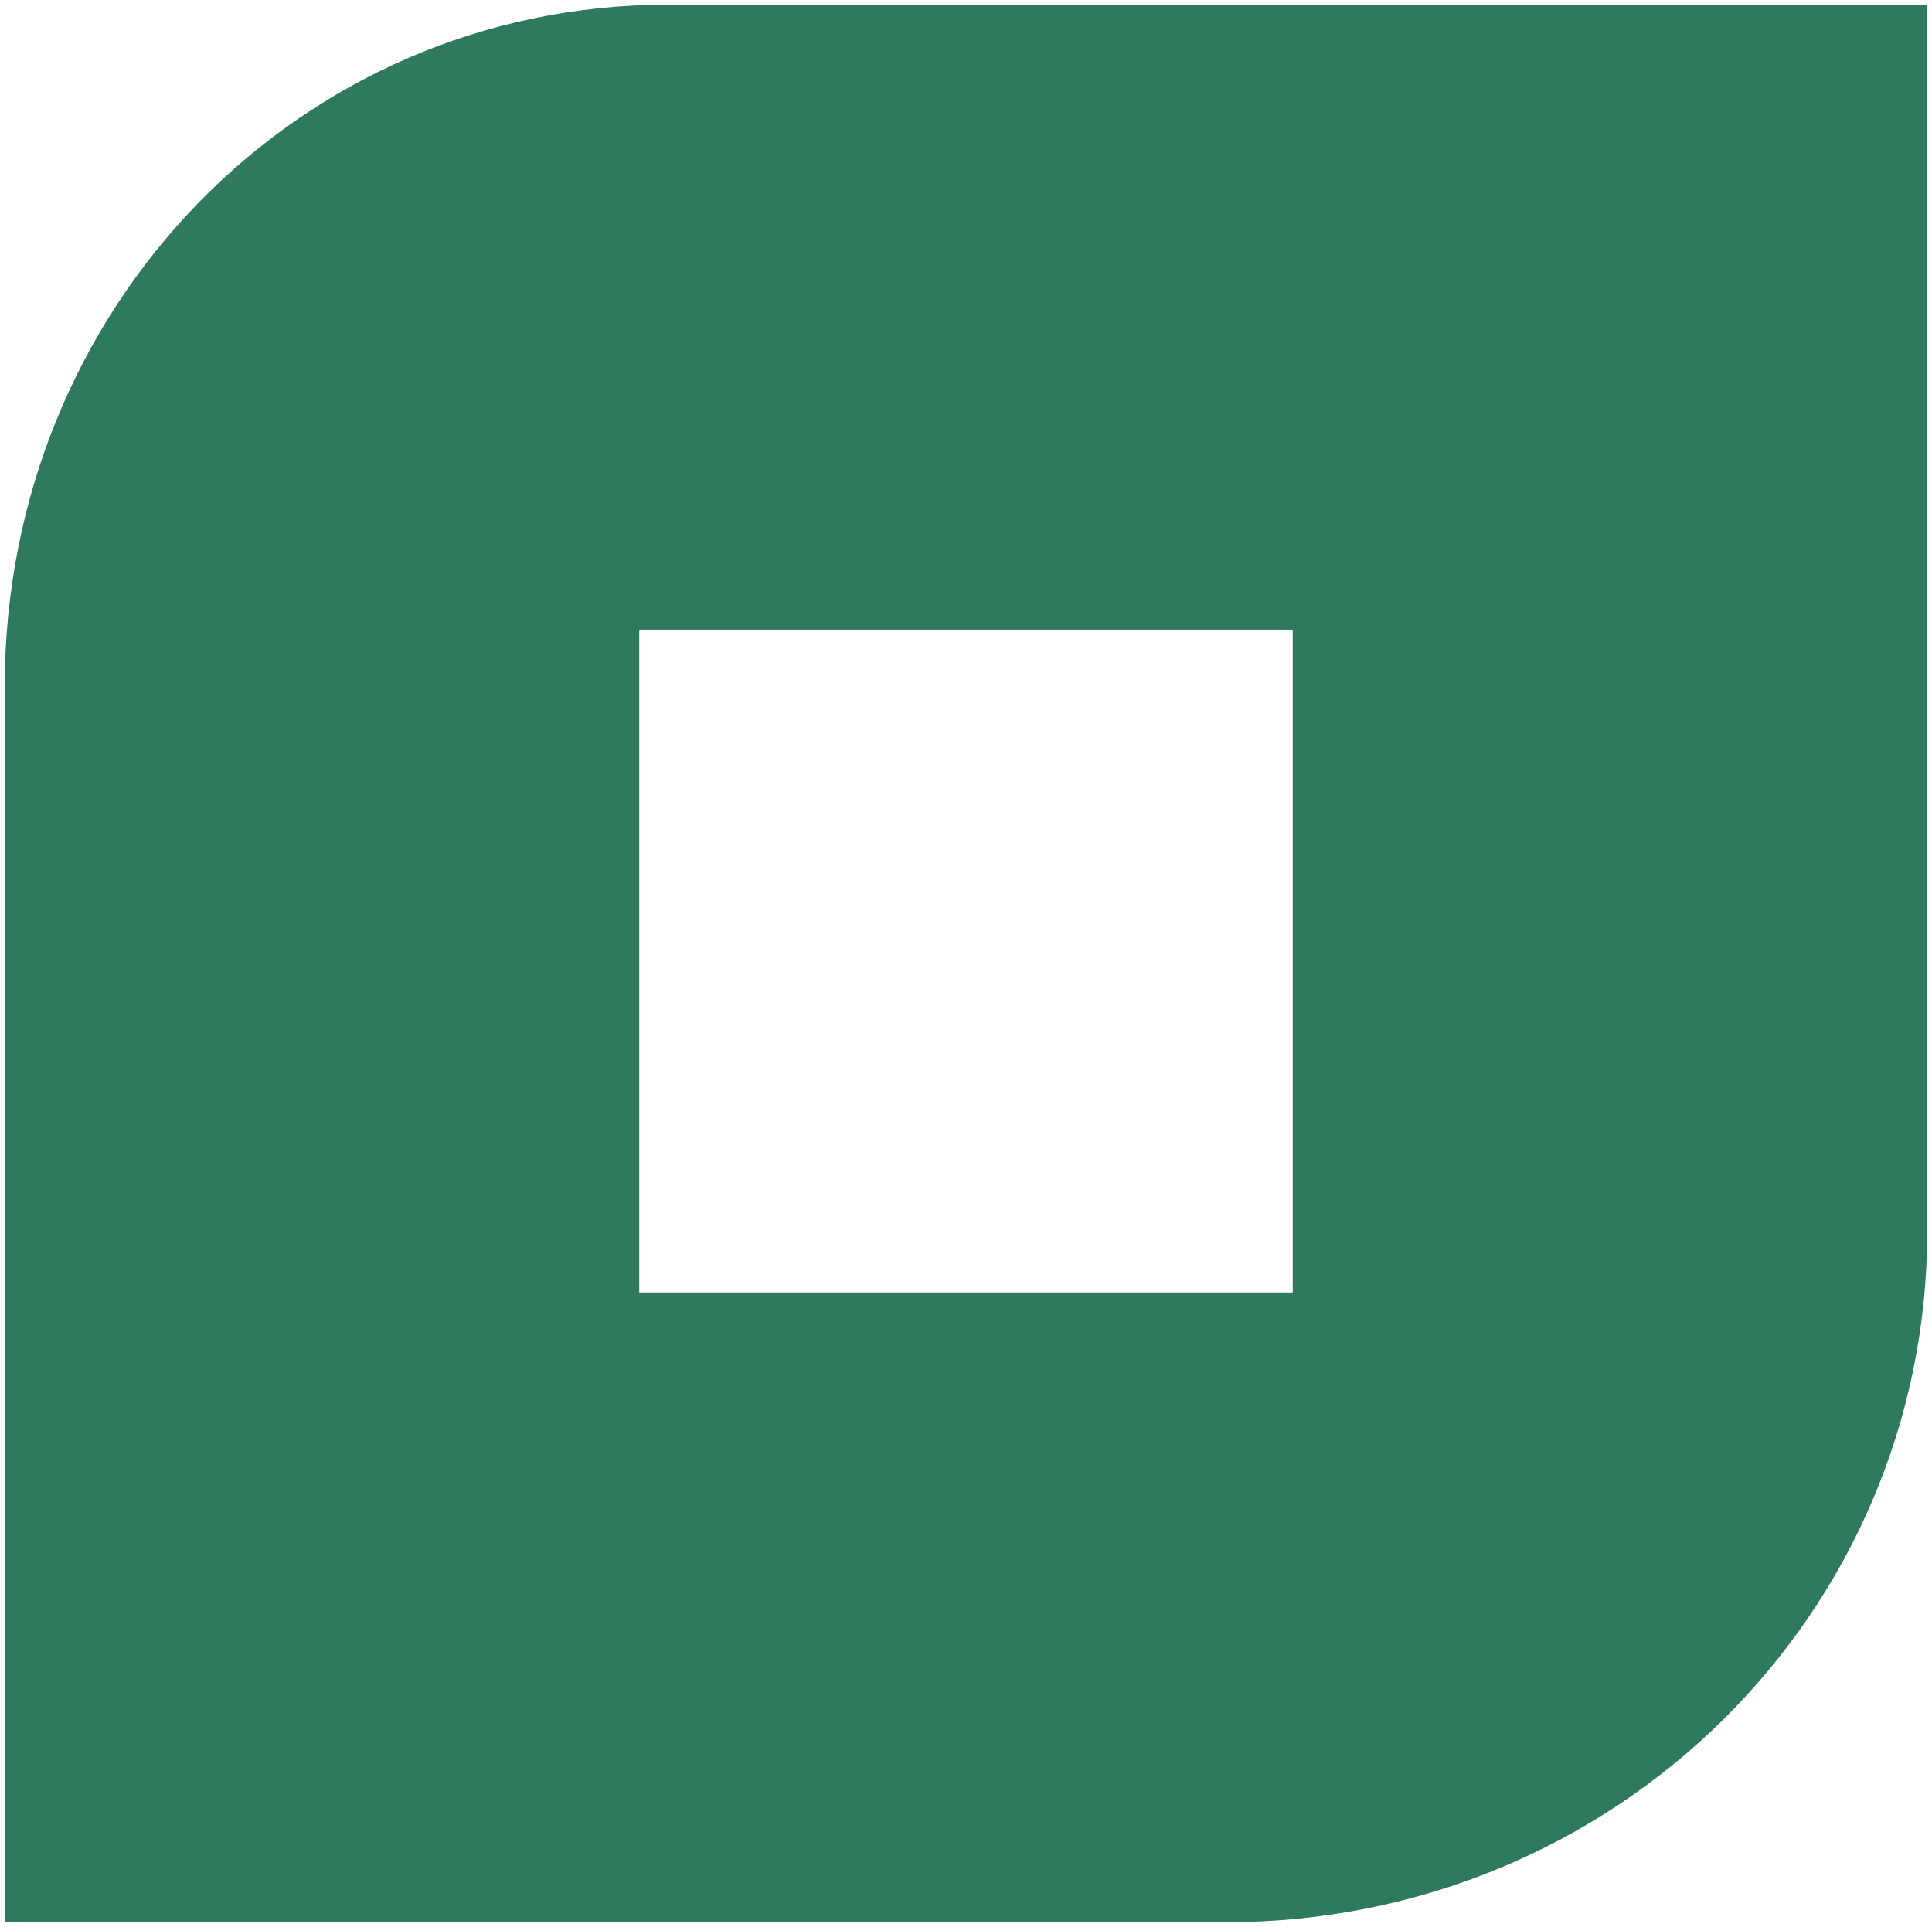
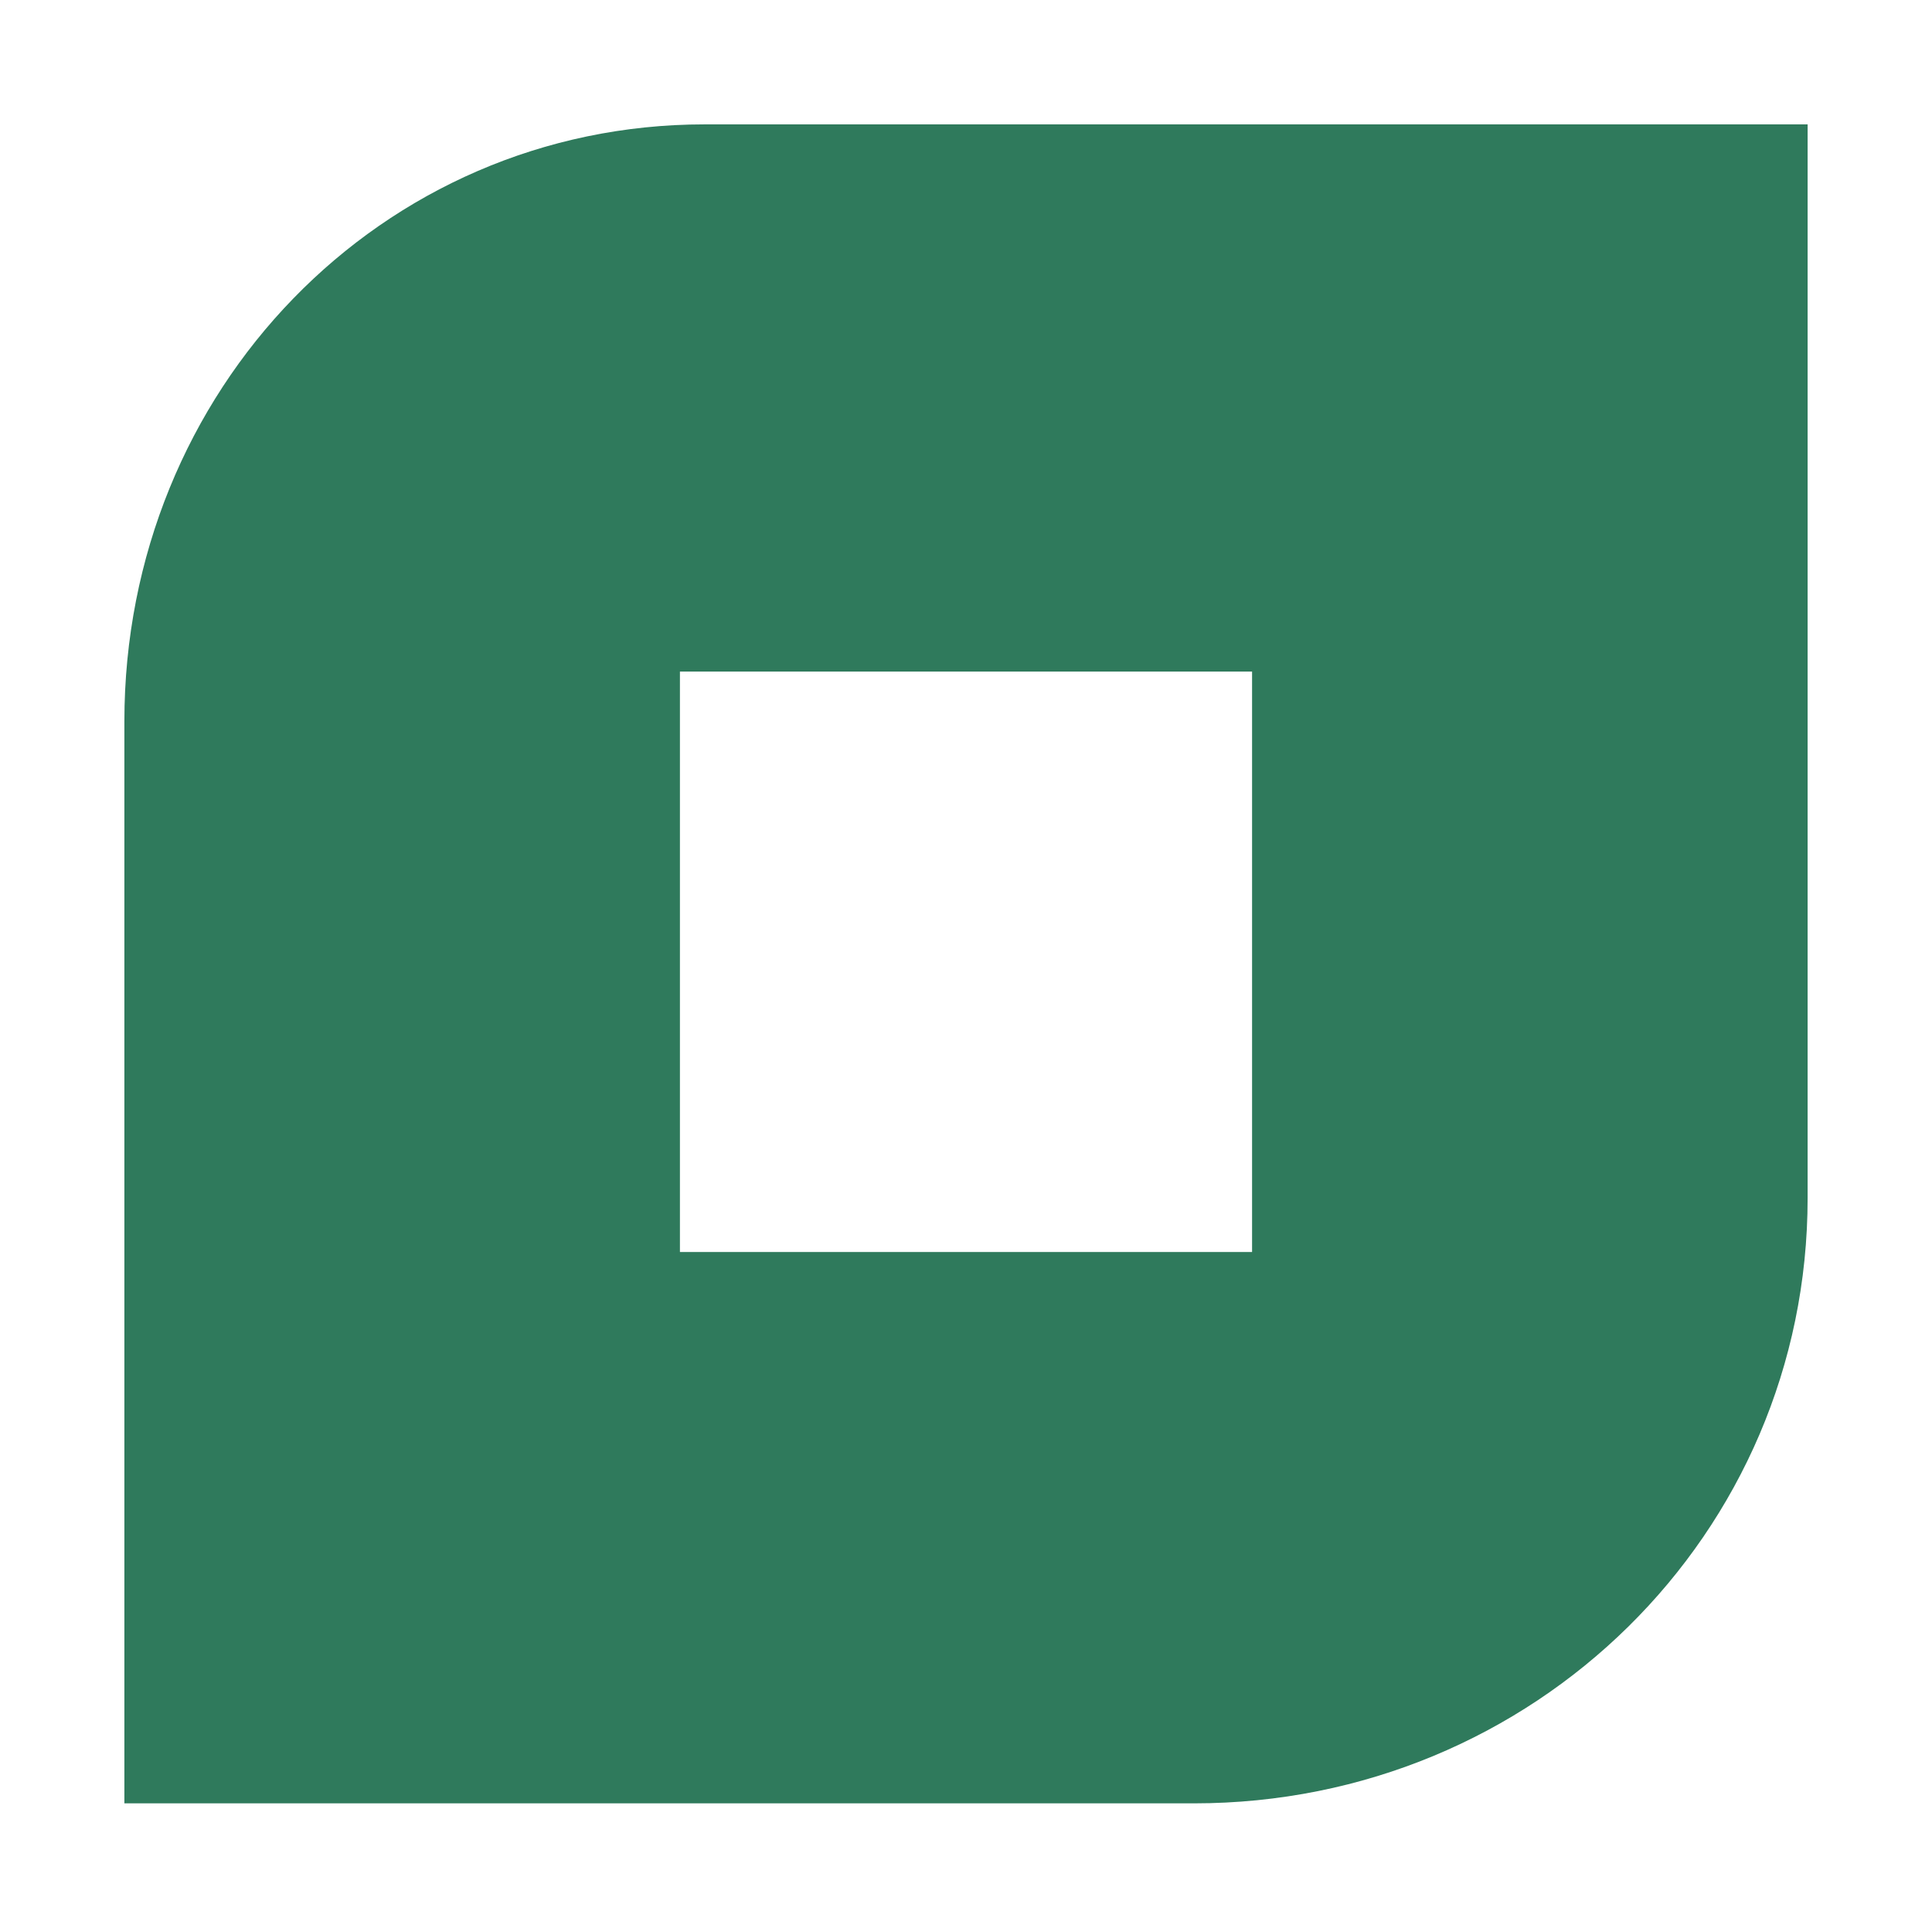
- <svg xmlns="http://www.w3.org/2000/svg" viewBox="0 0 408 407" fill="#2f7a5c" fill-rule="evenodd">
-   <path d="M141 1 C63 1 1 65 1 145 L1 406 L259 406 C341 406 407 341 407 260 L407 1 Z M135 133 L273 133 L273 273 L135 273 Z" />
+ <svg xmlns="http://www.w3.org/2000/svg" width="466" height="465" viewBox="-29 -29 466 465" fill-rule="evenodd">
+   <rect x="-29" y="-29" width="466" height="465" fill="none" />
+   <path fill="#2f7a5c" d="M141 1 C63 1 1 65 1 145 L1 406 L259 406 C341 406 407 341 407 260 L407 1 Z M135 133 L273 133 L273 273 L135 273 Z" />
</svg>
